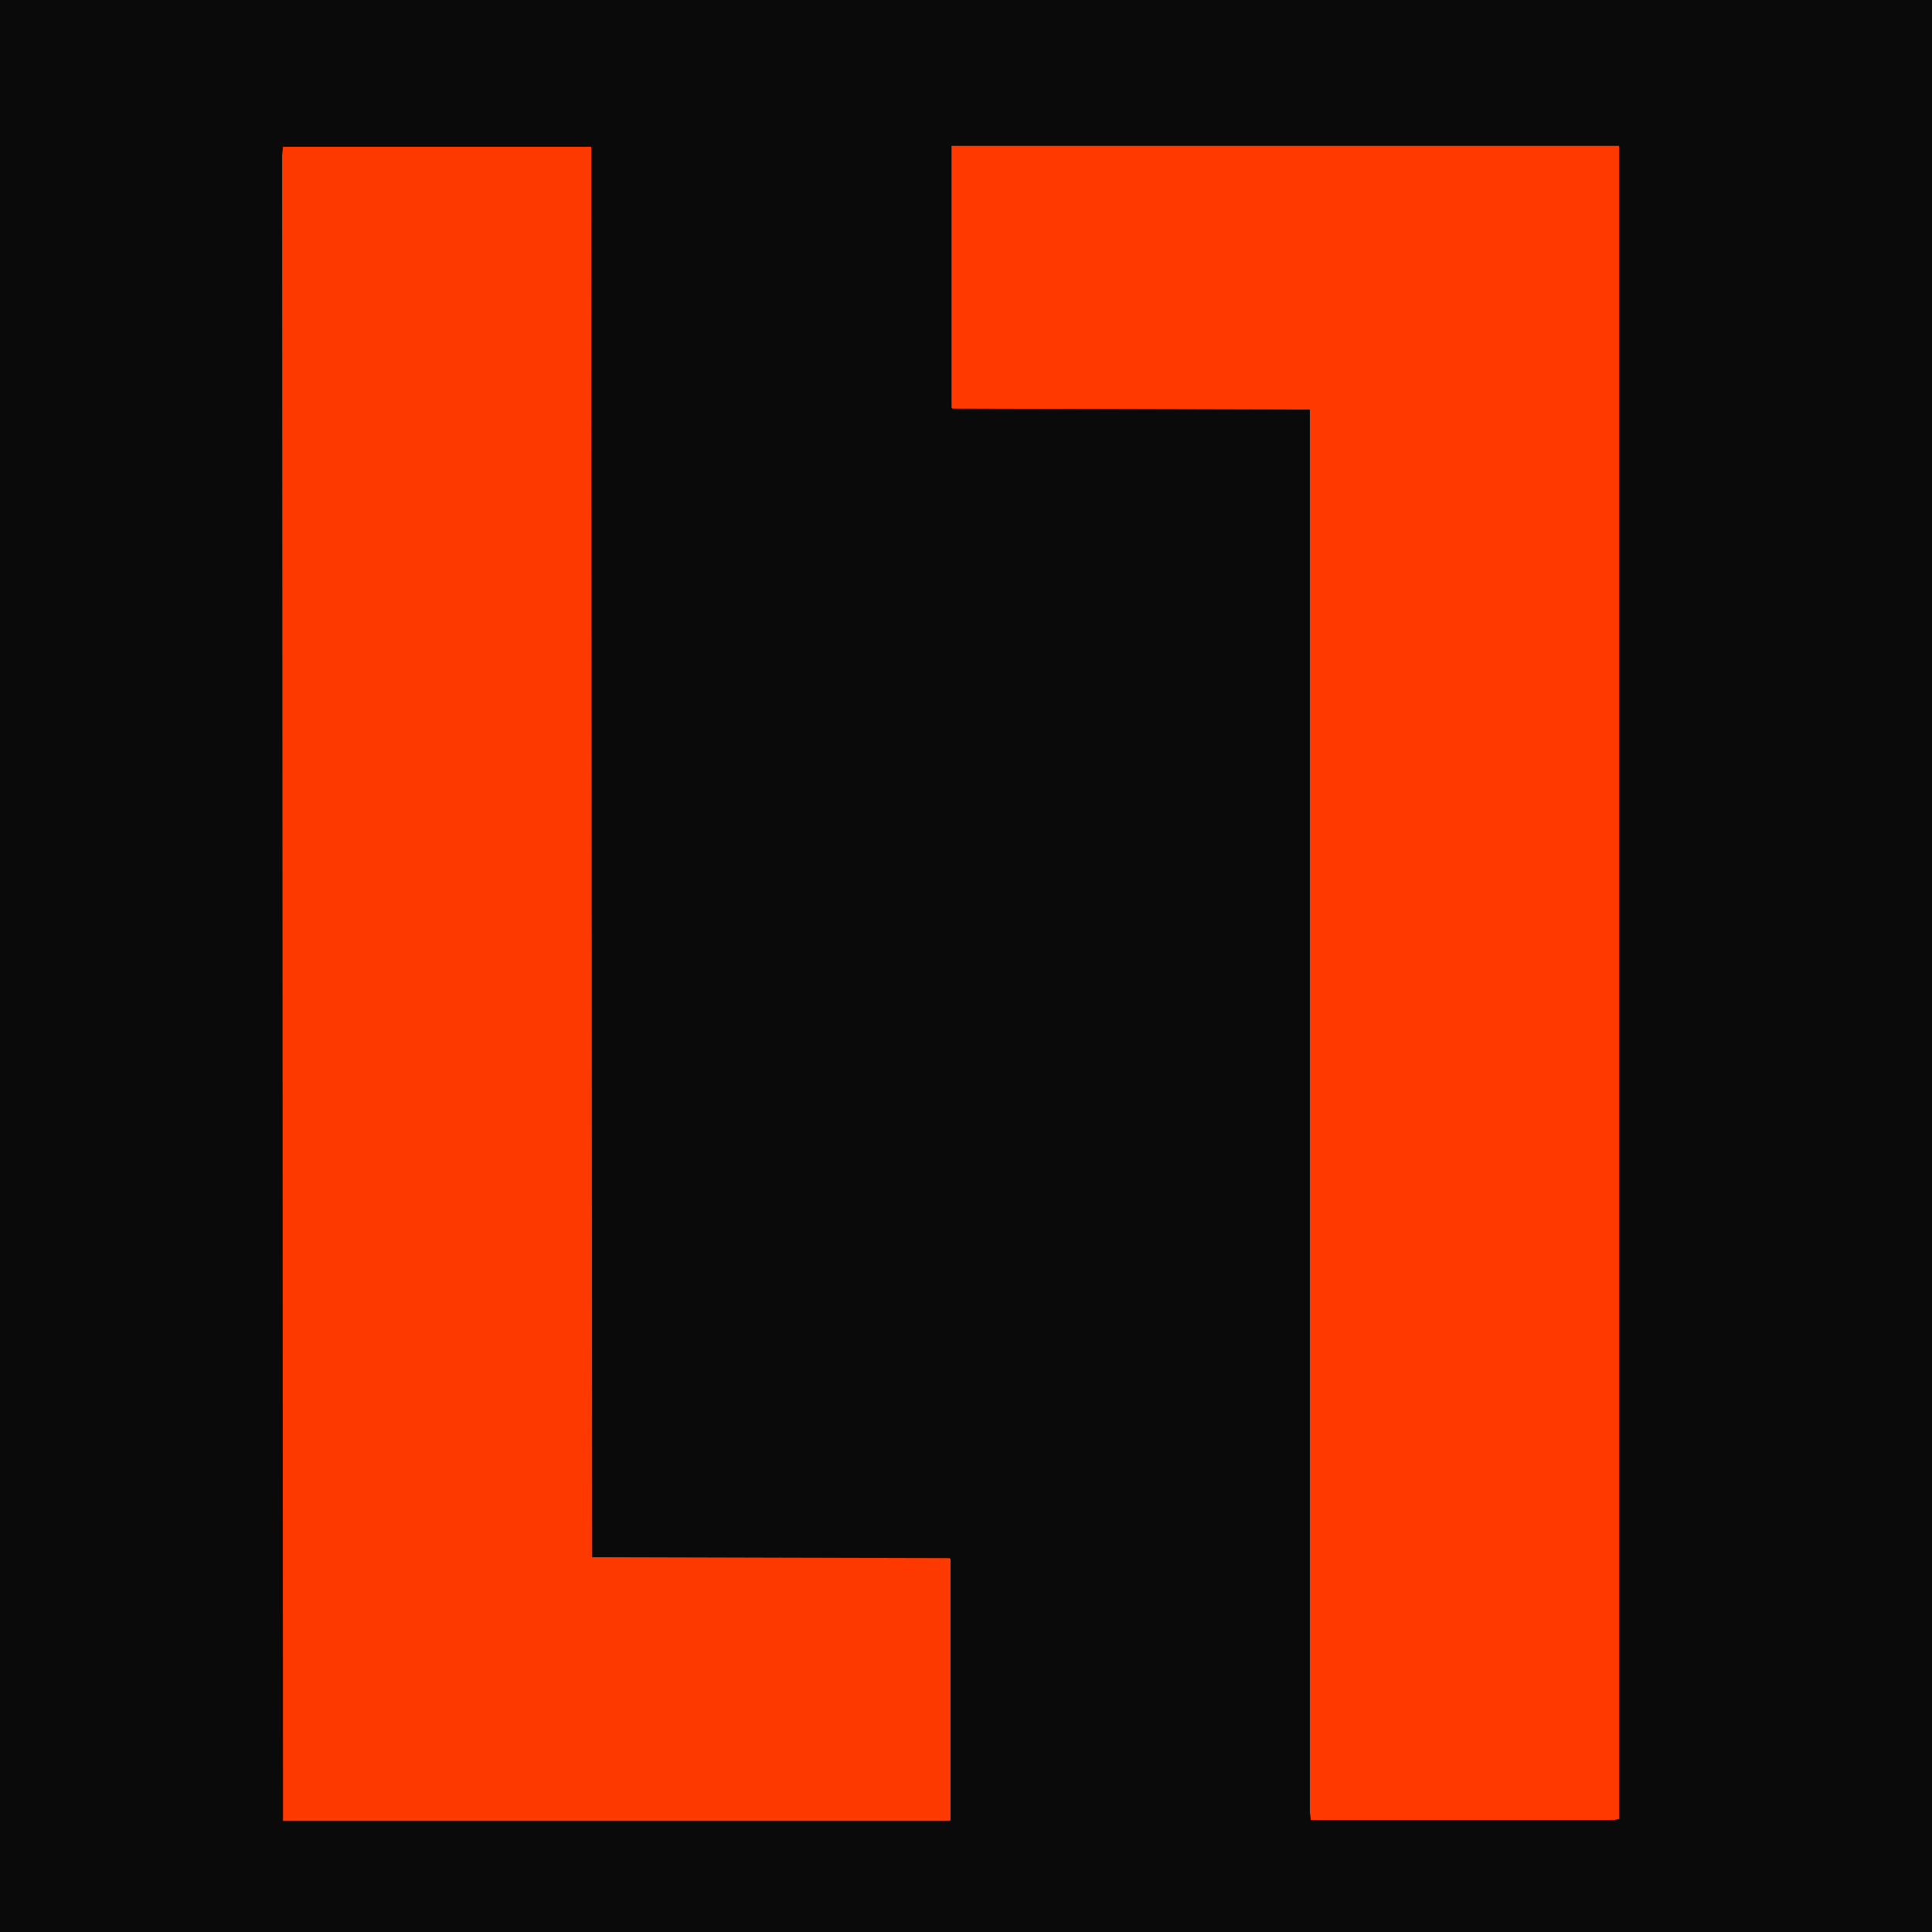
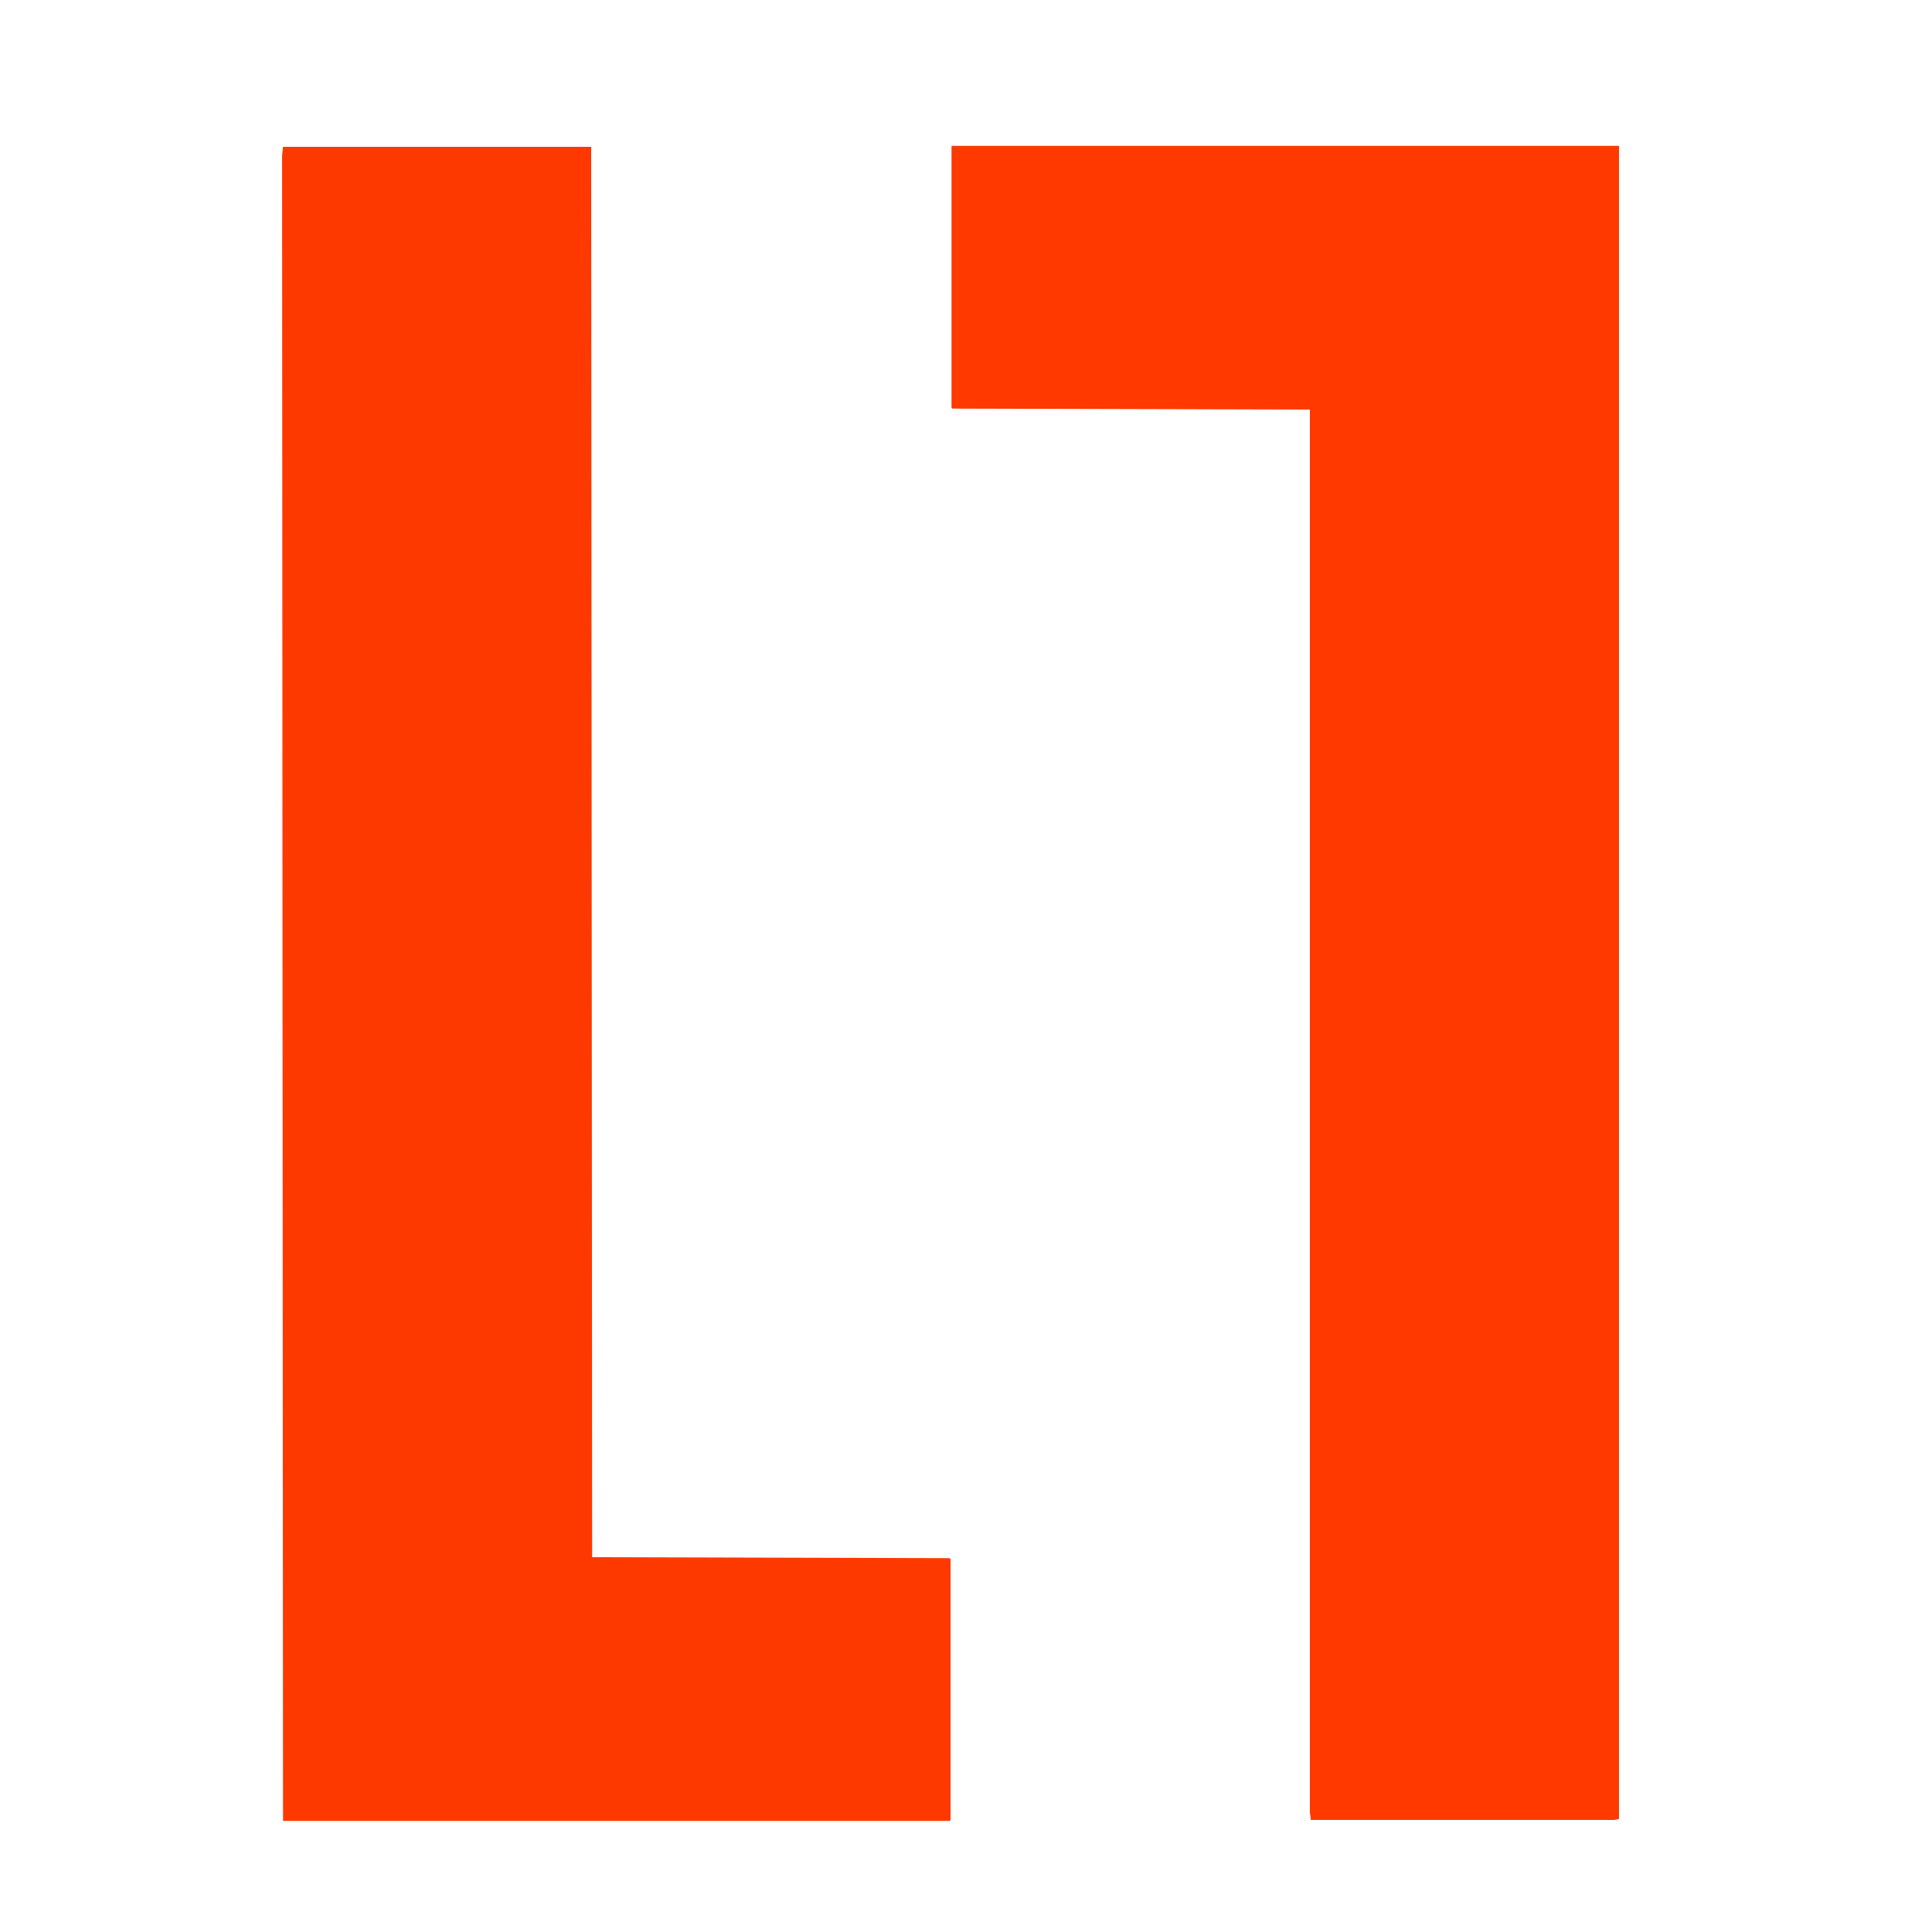
- <svg xmlns="http://www.w3.org/2000/svg" version="1.1" viewBox="0 0 2000 2000">
-   <rect width="2000" height="2000" fill="#0a0a0a" />
+ <svg xmlns="http://www.w3.org/2000/svg" version="1.1" viewBox="0 0 2000 2000" width="500" height="500">
  <path transform="translate(293,152)" d="m0 0h319l1 1460 370 1 1 1v270l-1 1h-690l-1-1724z" fill="#FE3900" />
  <path transform="translate(985,151)" d="m0 0h691v1732l-5 1h-314l-1-8v-1452l-370-1-1-1z" fill="#FF3900" />
</svg>
